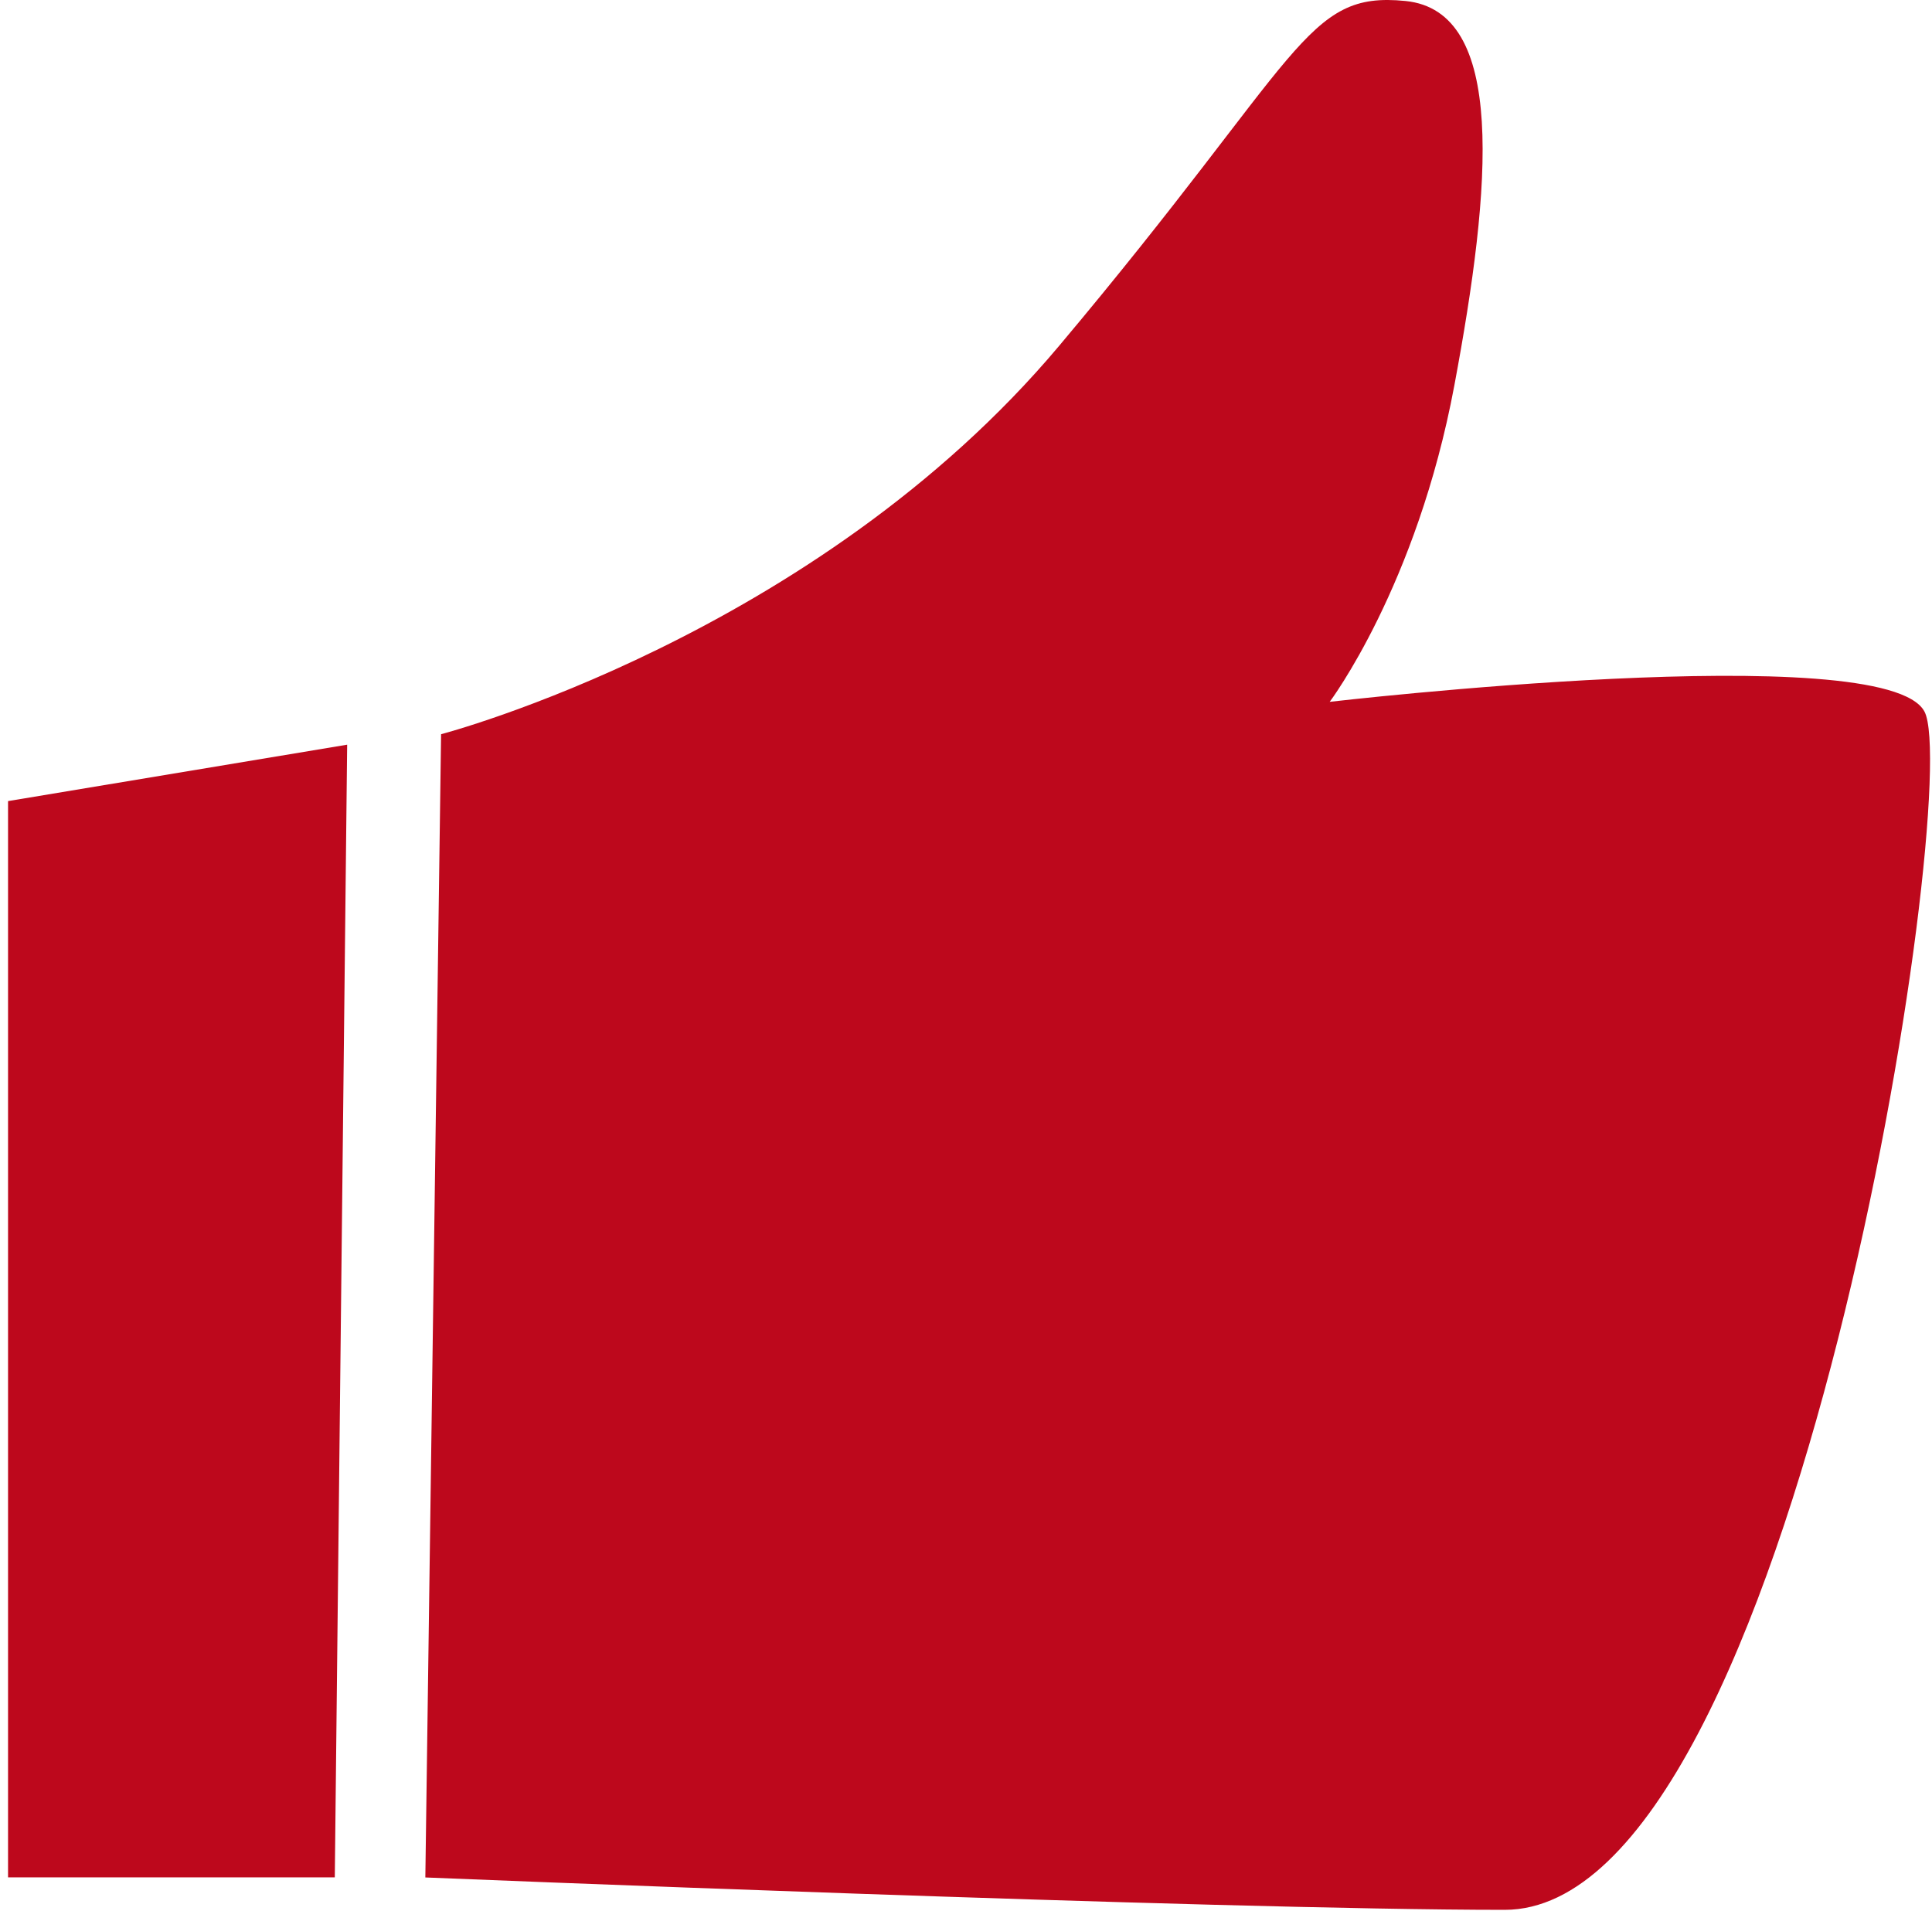
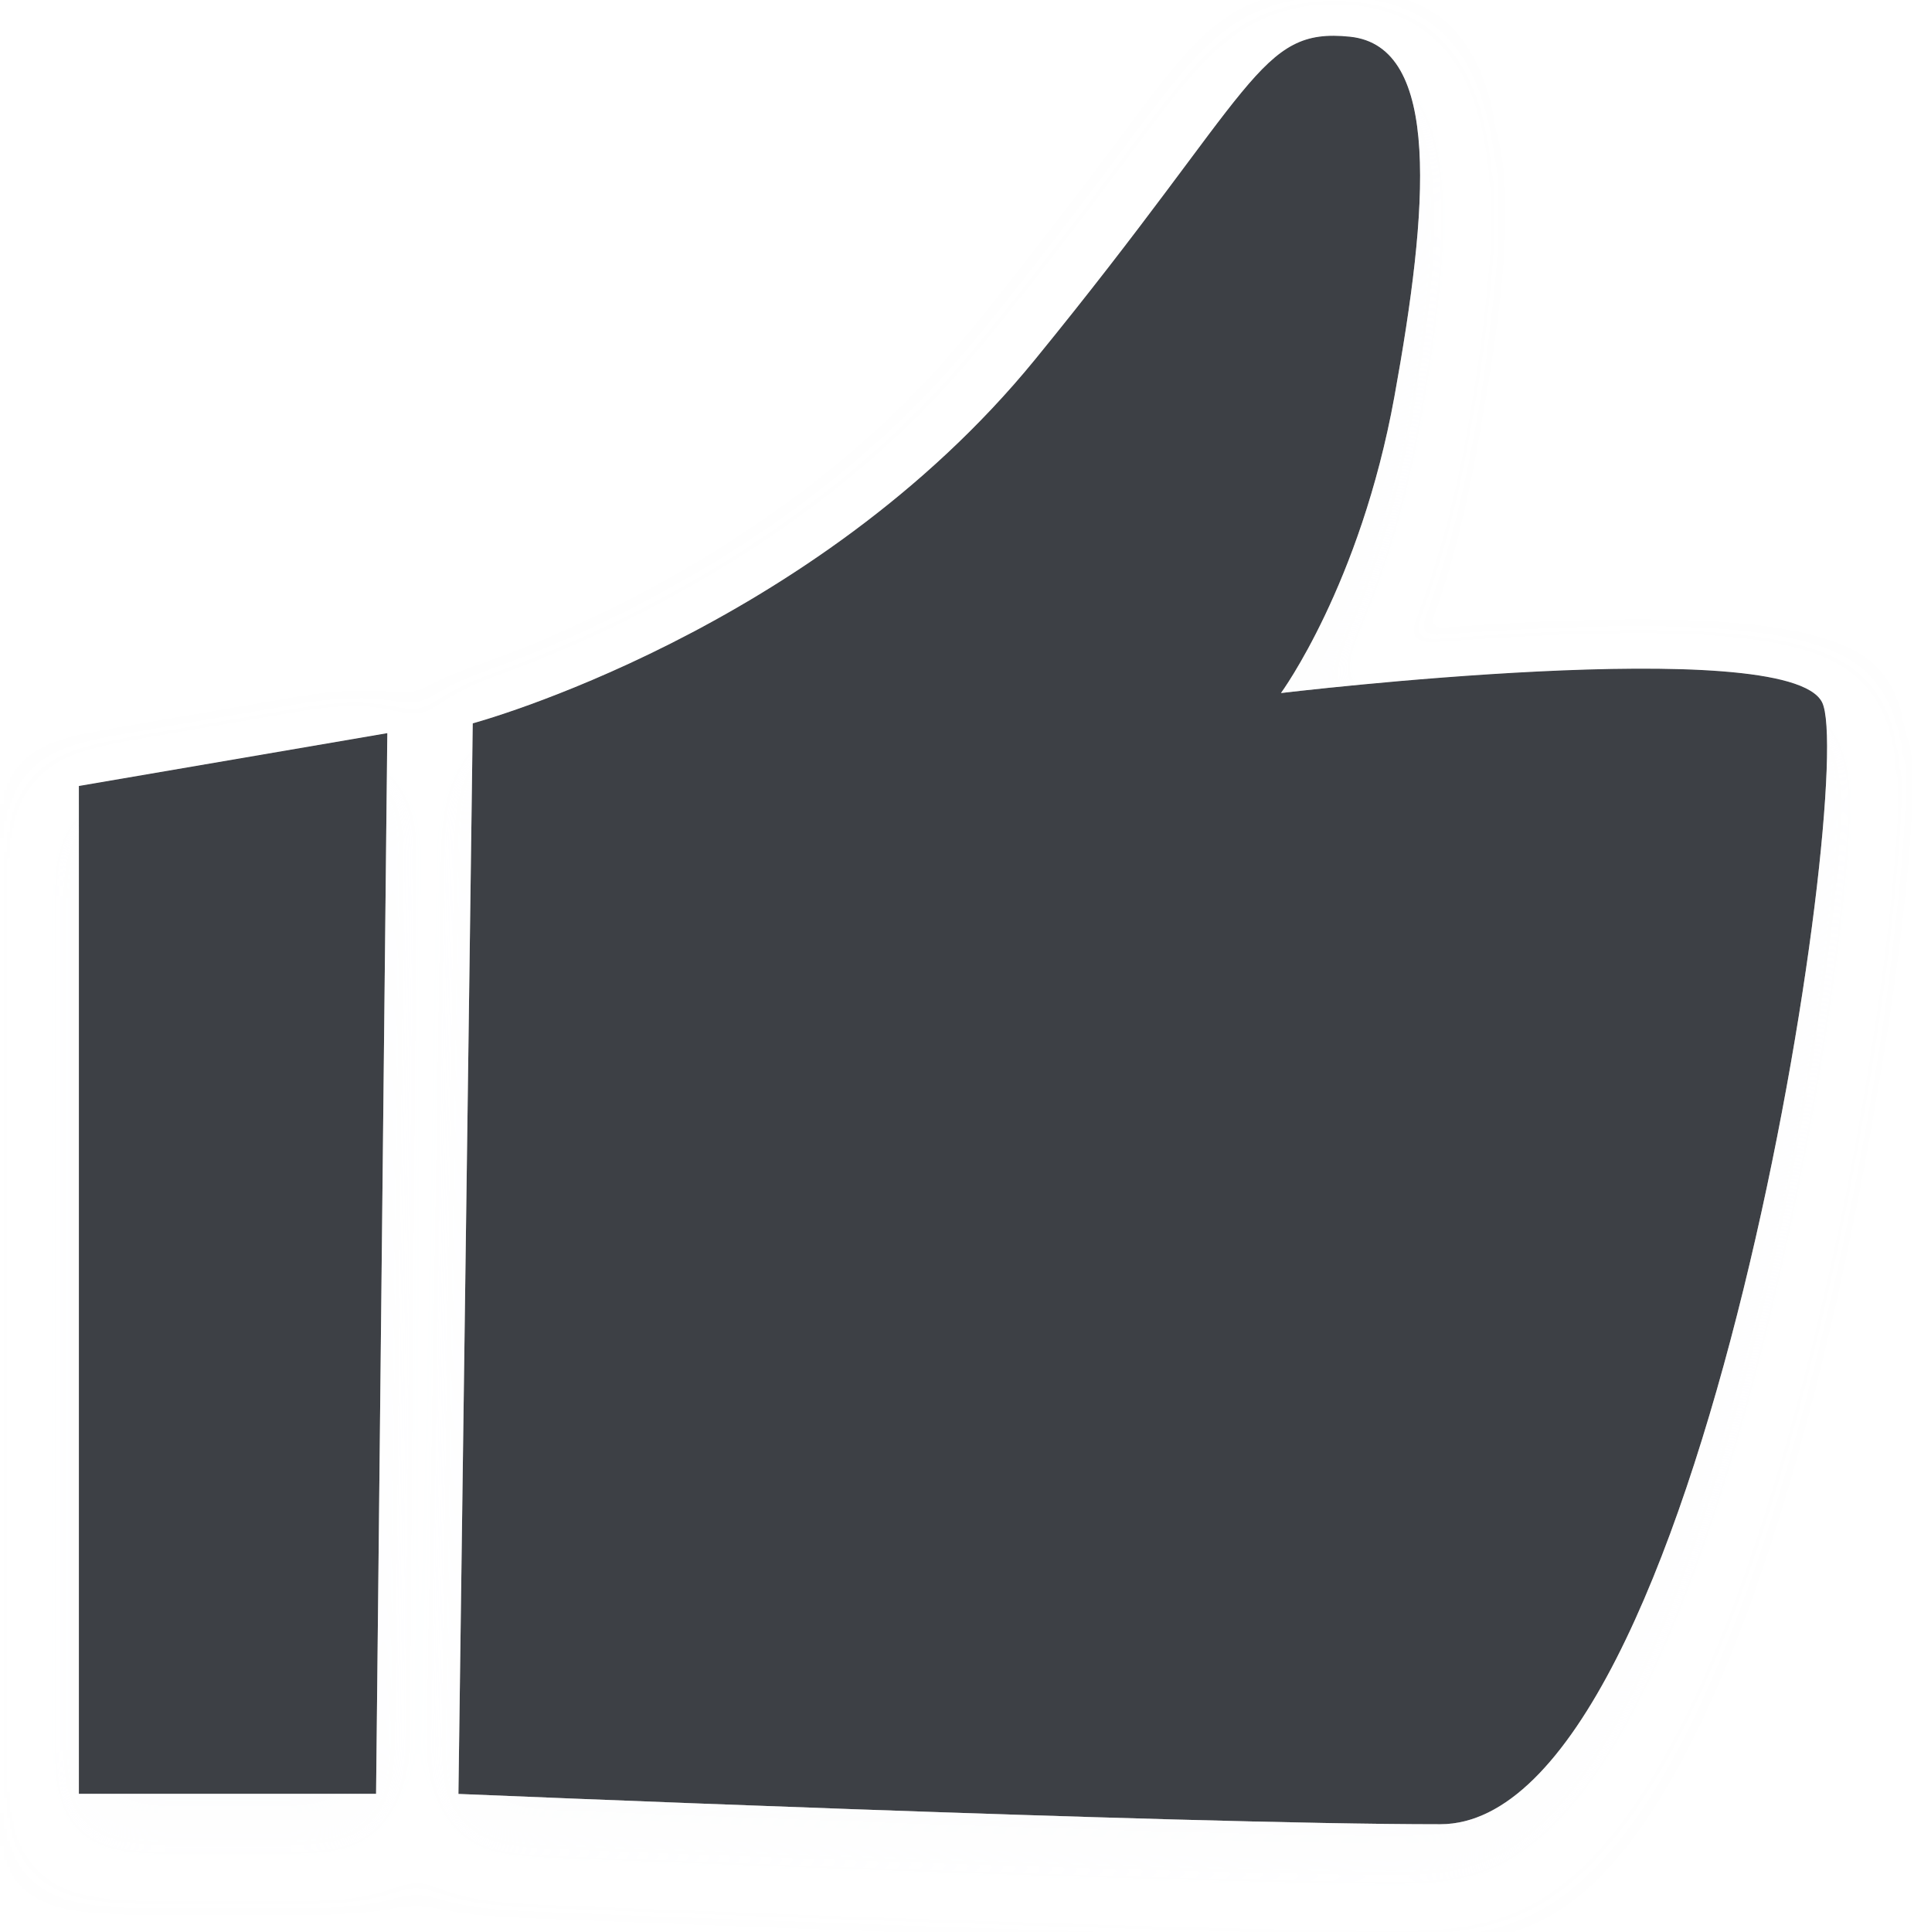
- <svg xmlns="http://www.w3.org/2000/svg" width="179px" height="177px" viewBox="0 0 179 177" version="1.1">
-   <defs />
+ <svg xmlns="http://www.w3.org/2000/svg" width="107px" height="108px" viewBox="0 0 107 108" version="1.1">
+   <defs>
+     <filter x="-50%" y="-50%" width="200%" height="200%" filterUnits="objectBoundingBox" id="filter-1">
+       <feOffset dx="0" dy="2" in="SourceAlpha" result="shadowOffsetOuter1" />
+       <feGaussianBlur stdDeviation="2" in="shadowOffsetOuter1" result="shadowBlurOuter1" />
+       <feColorMatrix values="0 0 0 0 0.965   0 0 0 0 0.969   0 0 0 0 0.976  0 0 0 0.5 0" type="matrix" in="shadowBlurOuter1" result="shadowMatrixOuter1" />
+       <feMerge>
+         <feMergeNode in="shadowMatrixOuter1" />
+         <feMergeNode in="SourceGraphic" />
+       </feMerge>
+     </filter>
+   </defs>
  <g id="Page-1" stroke="none" stroke-width="1" fill="none" fill-rule="evenodd">
-     <g id="Group-8" transform="translate(-20, -24)" fill="#BD081C">
-       <g id="Group-4" transform="translate(20.74561, 24)">
-         <polygon id="Path-11" points="0 74.227 0 173.949 30.273 173.949 31.419 69" />
-         <path d="M40.121,68.03 L38.662,173.959 C38.662,173.959 111.758,176.959 138.666,176.959 C165.574,176.959 181.163,72.838 177.561,65.94 C173.958,59.042 122.451,65.03 122.451,65.03 C122.451,65.03 130.519,54.334 133.999,35.717 C137.479,17.1 138.811,1.032 129.476,0.092 C120.141,-0.847 120.04,5.079 97.392,32.034 C74.745,58.988 40.121,68.03 40.121,68.03 Z" id="Path-12" />
-       </g>
+     <g id="like" filter="url(#filter-1)" transform="translate(4.409239, 2)" fill="#3C3F45">
+       <polygon id="Path-11" points="4.28037793e-15 41.936 4.28037793e-15 98.276 16.616 98.276 17.244 38.983" />
+       <path d="M22.021,38.435 L21.22,98.282 C21.22,98.282 61.34,99.977 76.109,99.977 C90.878,99.977 99.434,41.151 97.456,37.254 C95.479,33.357 67.209,36.74 67.209,36.74 C67.209,36.74 71.637,30.697 73.547,20.179 C75.457,9.661 76.188,0.583 71.064,0.052 C65.941,-0.479 65.885,2.87 53.455,18.098 C41.025,33.327 22.021,38.435 22.021,38.435 L22.021,38.435 Z" id="Path-12" />
    </g>
  </g>
</svg>
